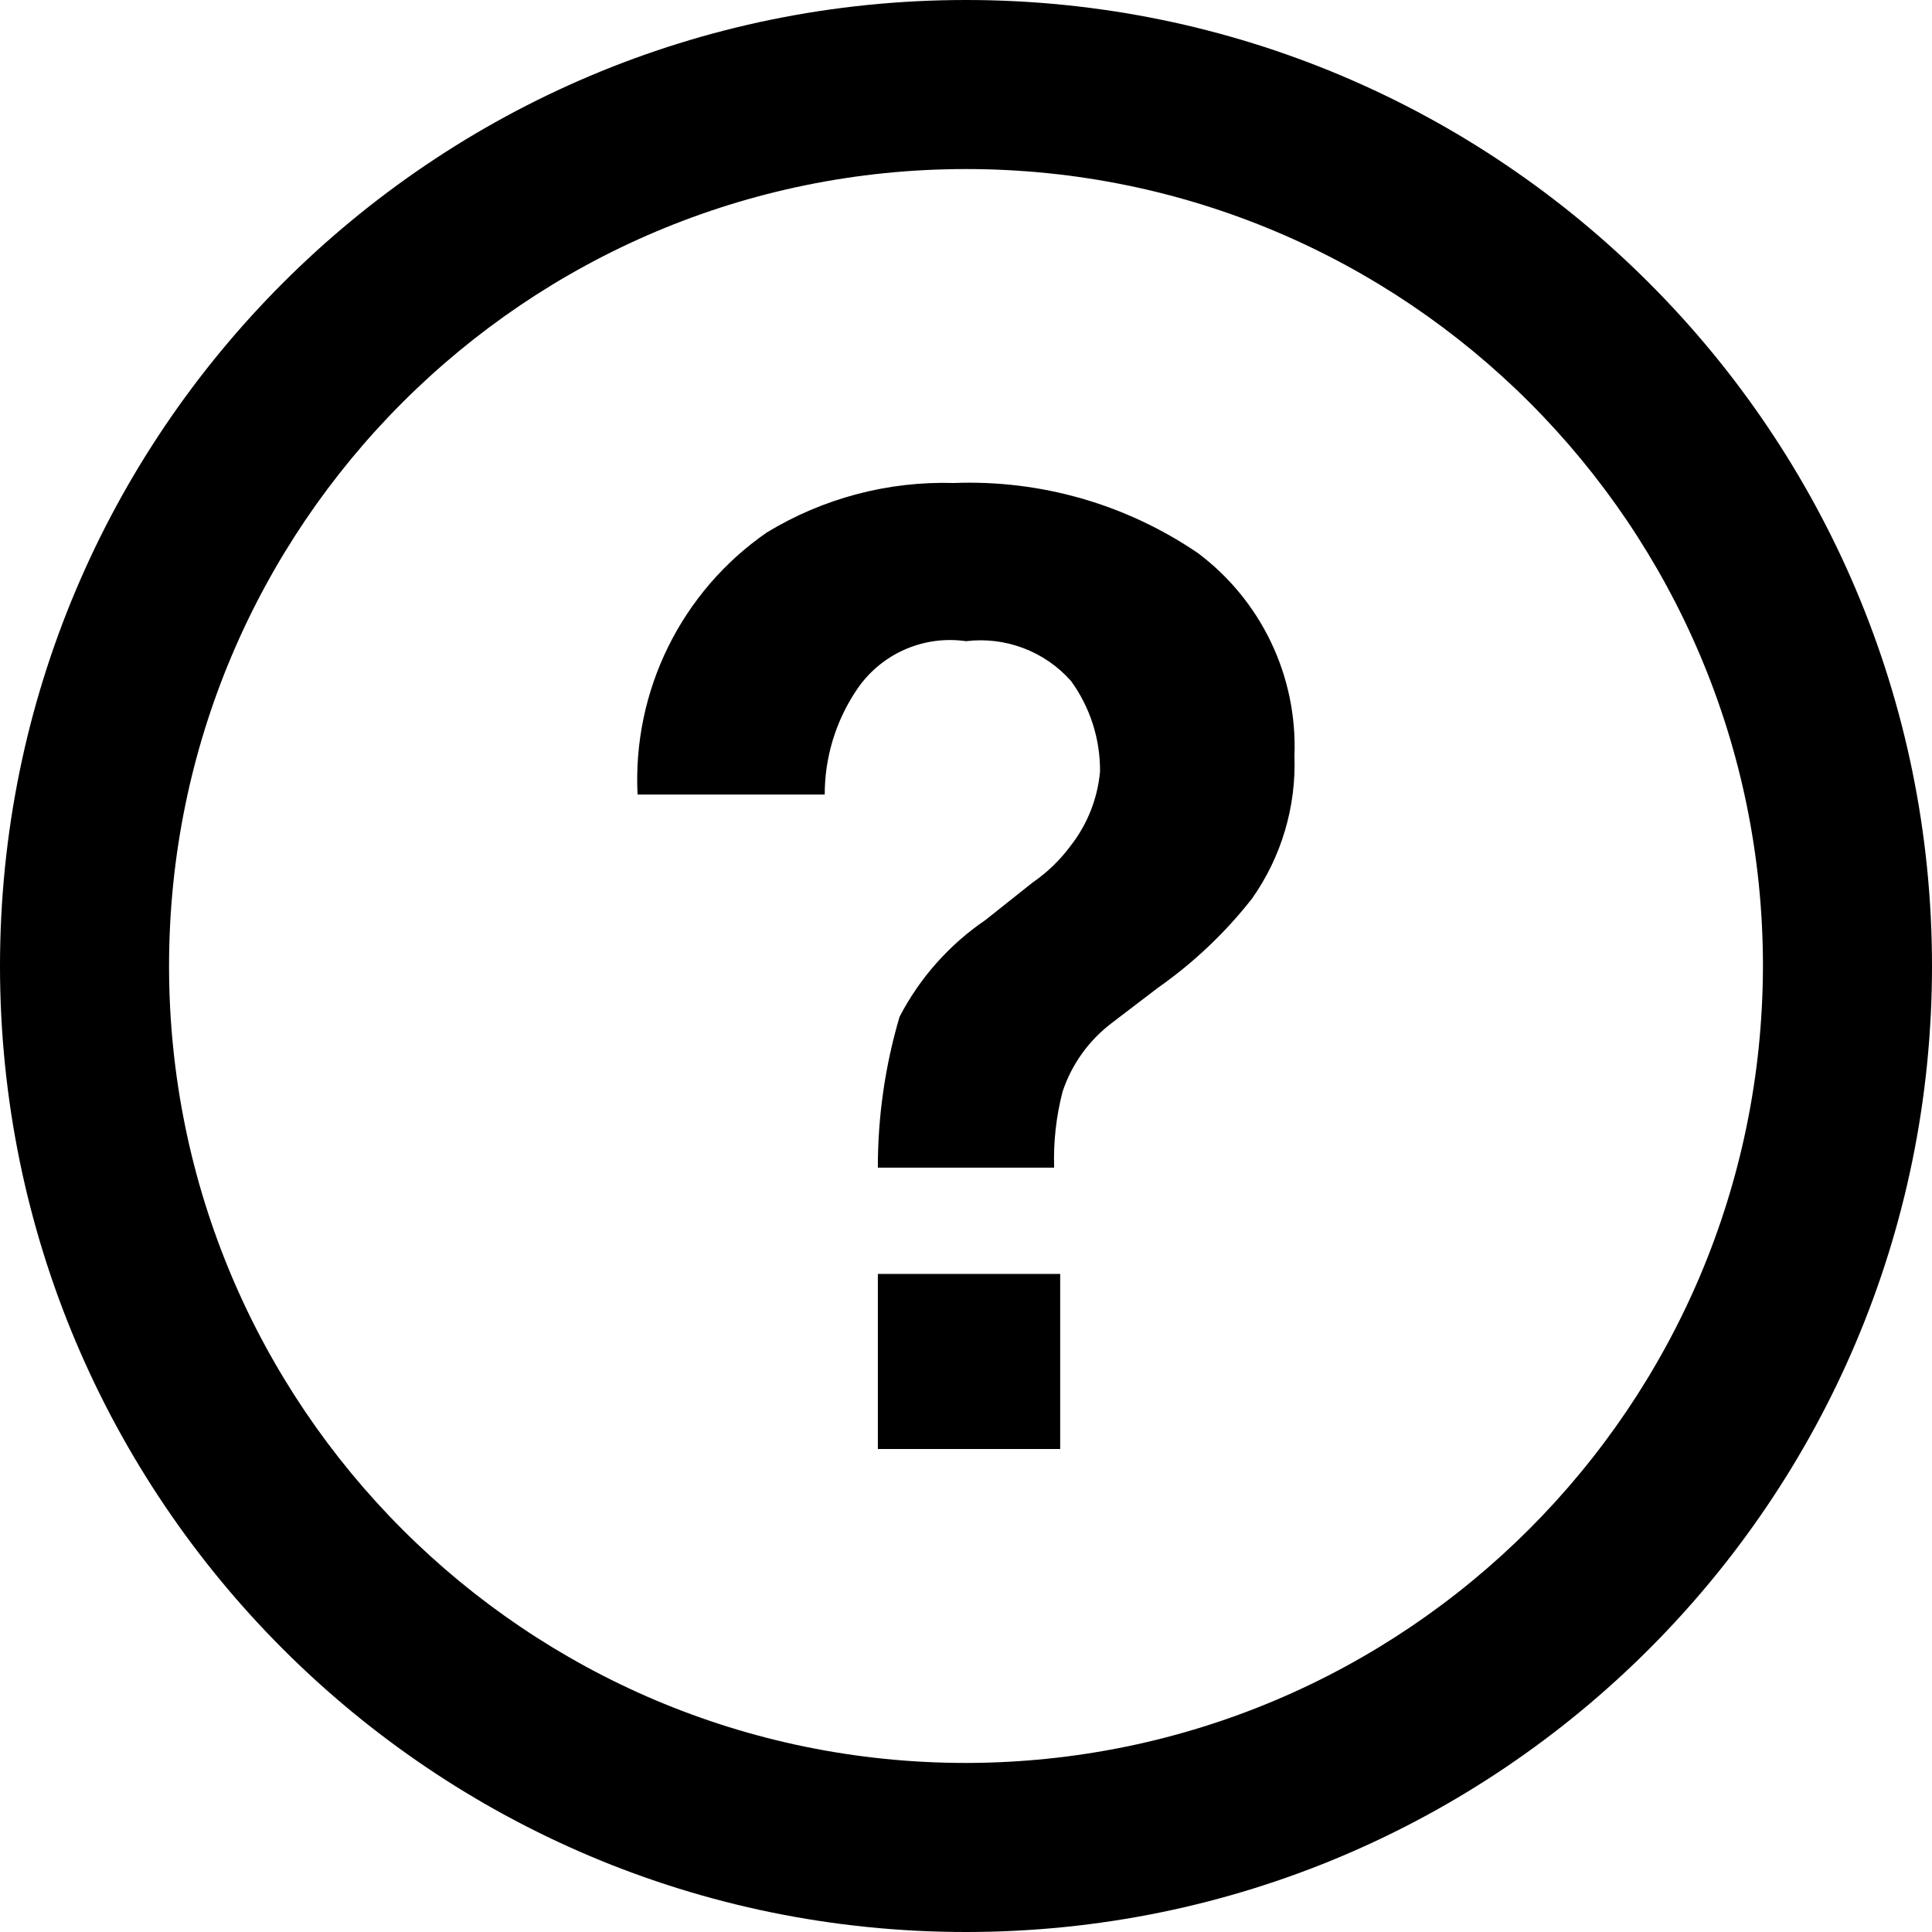
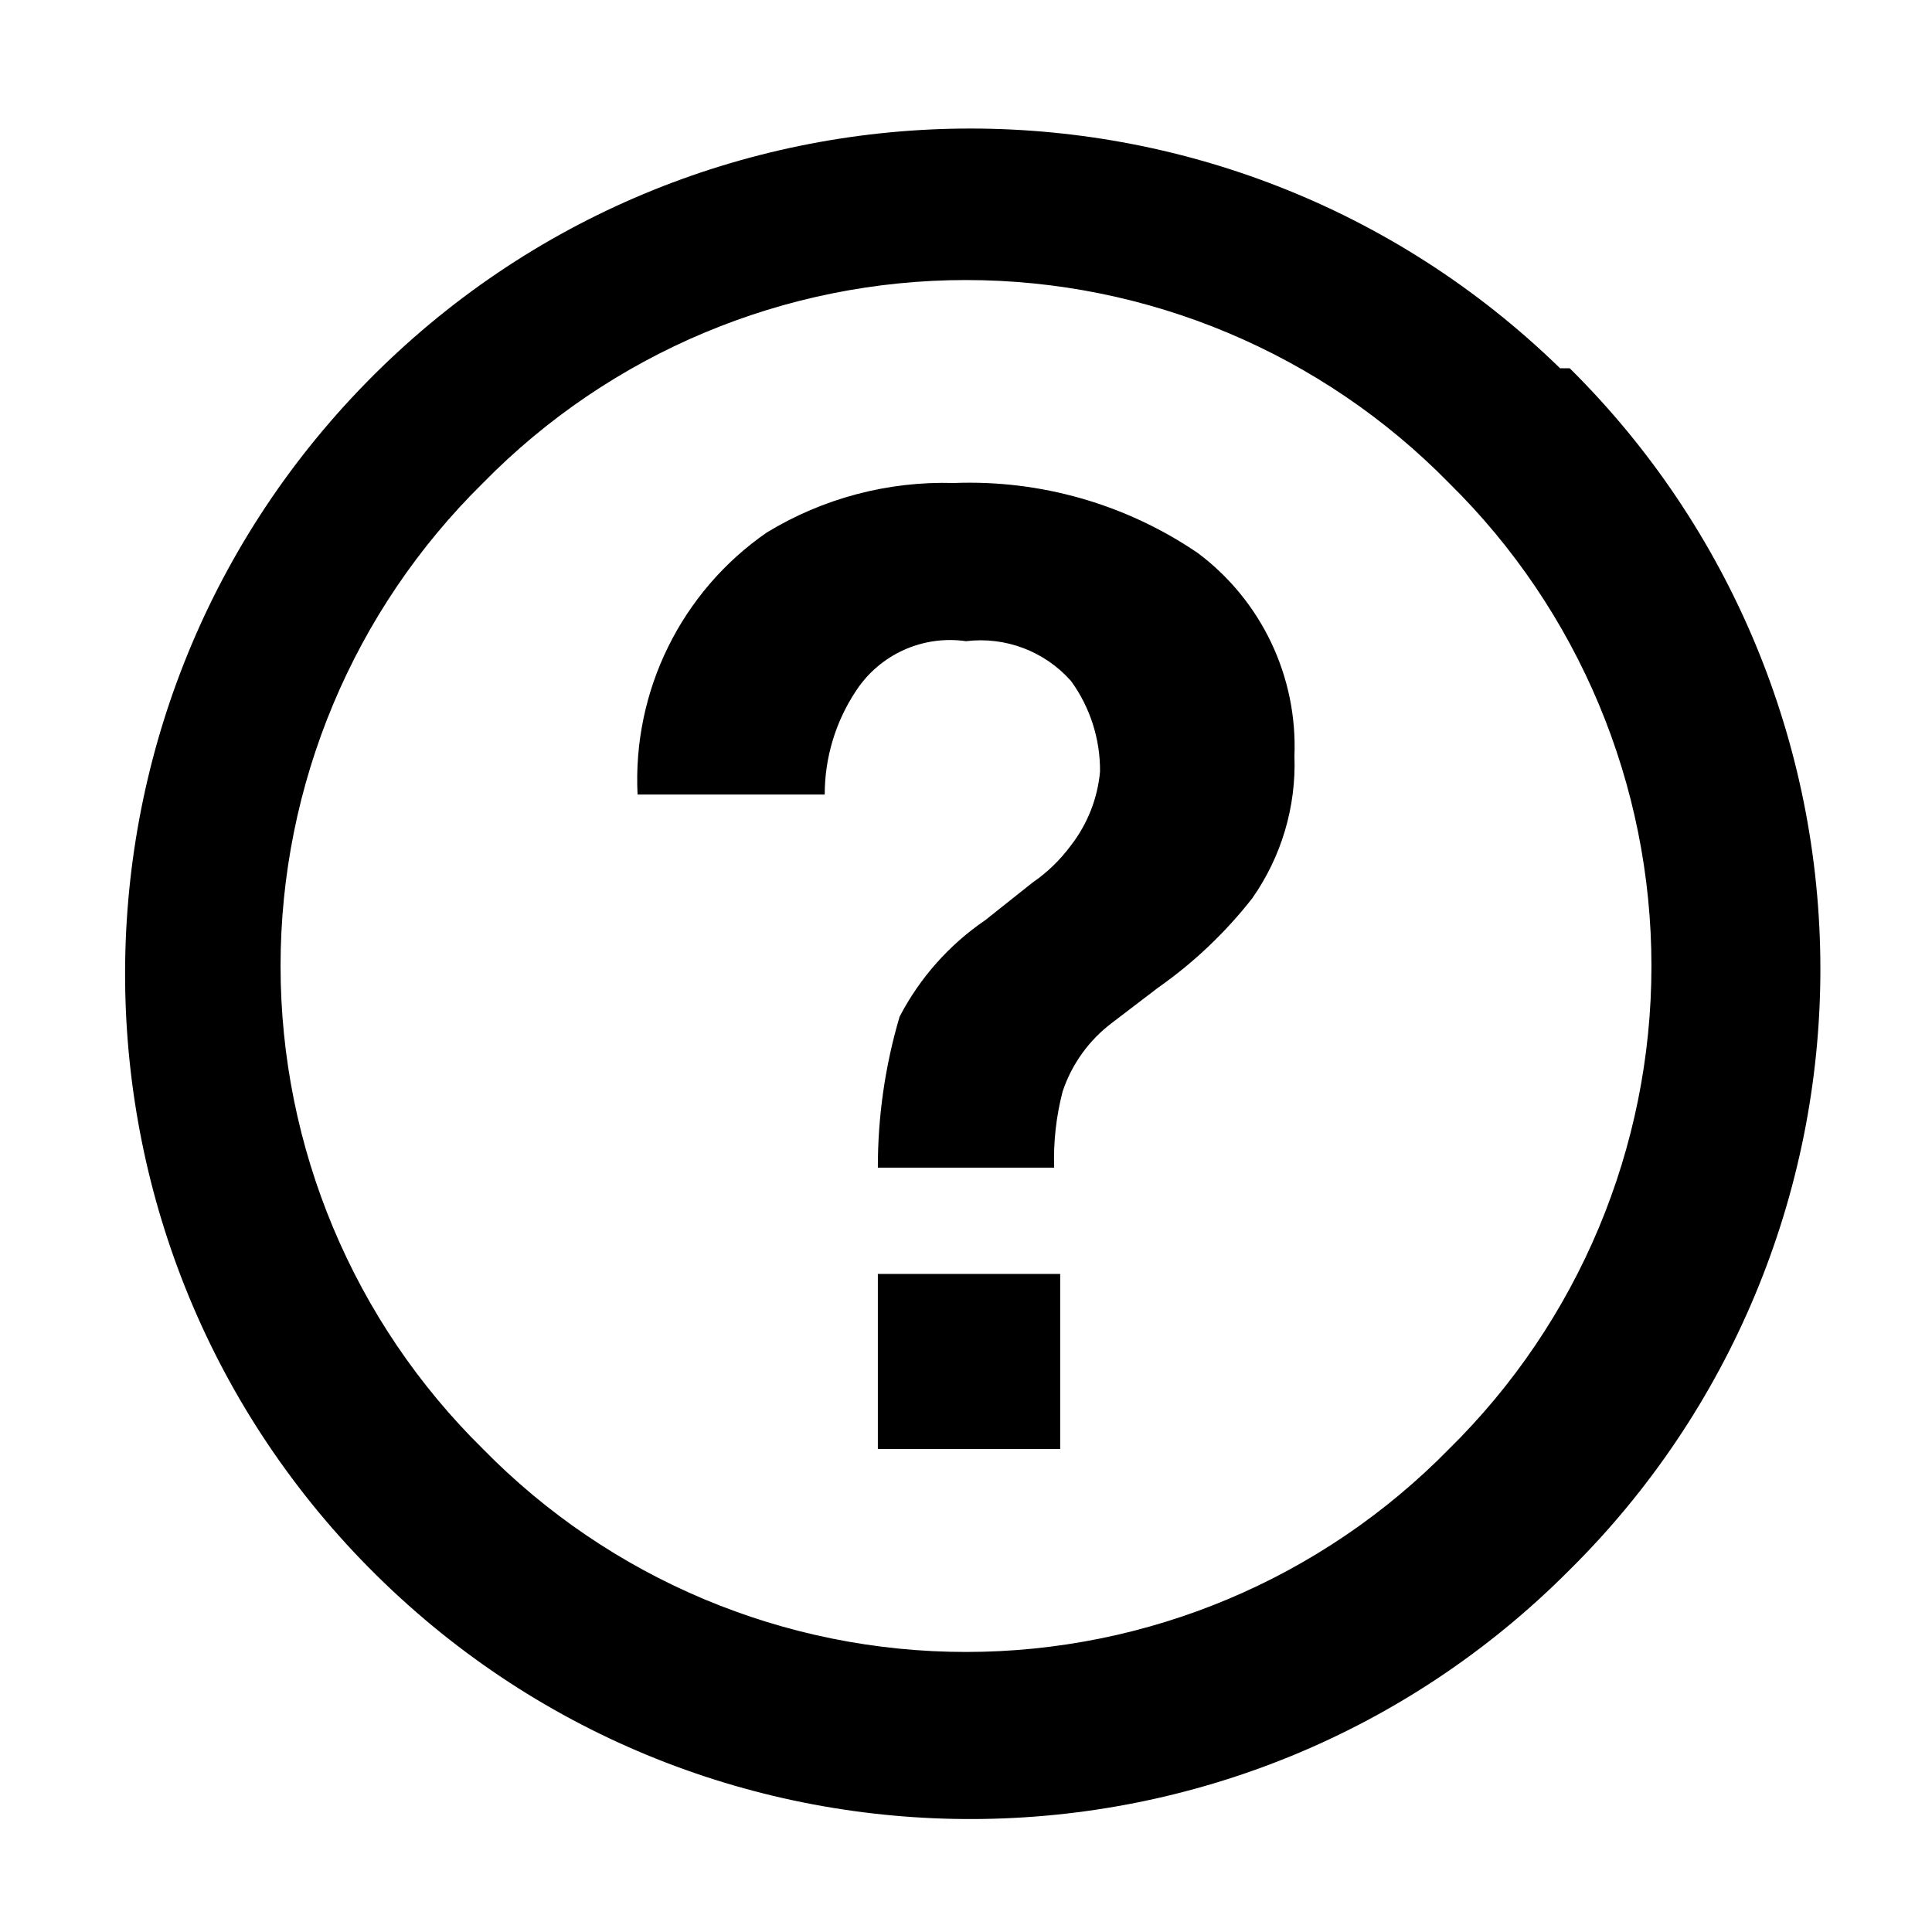
<svg xmlns="http://www.w3.org/2000/svg" viewBox="0 0 16 16">
  <g id="Layer_1" data-name="Layer 1">
-     <path d="M8,0a8,8,0,1,0,8,8A8,8,0,0,0,8,0ZM8,14.6A6.6,6.6,0,1,1,14.6,8,6.61,6.61,0,0,1,8,14.6ZM7.27,12H8.78V10.55H7.27ZM9.92,4.58h0A3.36,3.36,0,0,0,7.9,4a2.82,2.82,0,0,0-1.55.41A2.49,2.49,0,0,0,5.28,6.58H6.83a1.55,1.55,0,0,1,.26-.86A.93.93,0,0,1,8,5.31a1,1,0,0,1,.87.33,1.26,1.26,0,0,1,.24.75A1.17,1.17,0,0,1,8.87,7a1.34,1.34,0,0,1-.32.31l-.39.31a2.19,2.19,0,0,0-.71.8,4.39,4.39,0,0,0-.18,1.25H8.73a2.22,2.22,0,0,1,.07-.63,1.18,1.18,0,0,1,.41-.57l.38-.29a3.66,3.66,0,0,0,.78-.74,1.93,1.93,0,0,0,.35-1.18A2,2,0,0,0,9.92,4.58Z" />
+     <path d="M7.27,12H8.78V10.55H7.27ZM9.92,4.58h0A3.36,3.36,0,0,0,7.9,4a2.82,2.82,0,0,0-1.55.41A2.49,2.49,0,0,0,5.28,6.58H6.83a1.55,1.55,0,0,1,.26-.86A.93.93,0,0,1,8,5.31a1,1,0,0,1,.87.33,1.26,1.26,0,0,1,.24.75A1.17,1.17,0,0,1,8.87,7a1.34,1.34,0,0,1-.32.31l-.39.31a2.19,2.19,0,0,0-.71.8,4.39,4.39,0,0,0-.18,1.25H8.73a2.22,2.22,0,0,1,.07-.63,1.18,1.18,0,0,1,.41-.57l.38-.29a3.66,3.66,0,0,0,.78-.74,1.93,1.93,0,0,0,.35-1.18A2,2,0,0,0,9.92,4.58Zm3-1.53A7,7,0,1,0,13,13,7,7,0,0,0,13,3.05ZM12,12A5.6,5.6,0,0,1,4,12,5.61,5.61,0,0,1,4,4,5.6,5.6,0,0,1,12,4,5.61,5.61,0,0,1,12,12Z" />
  </g>
</svg>
